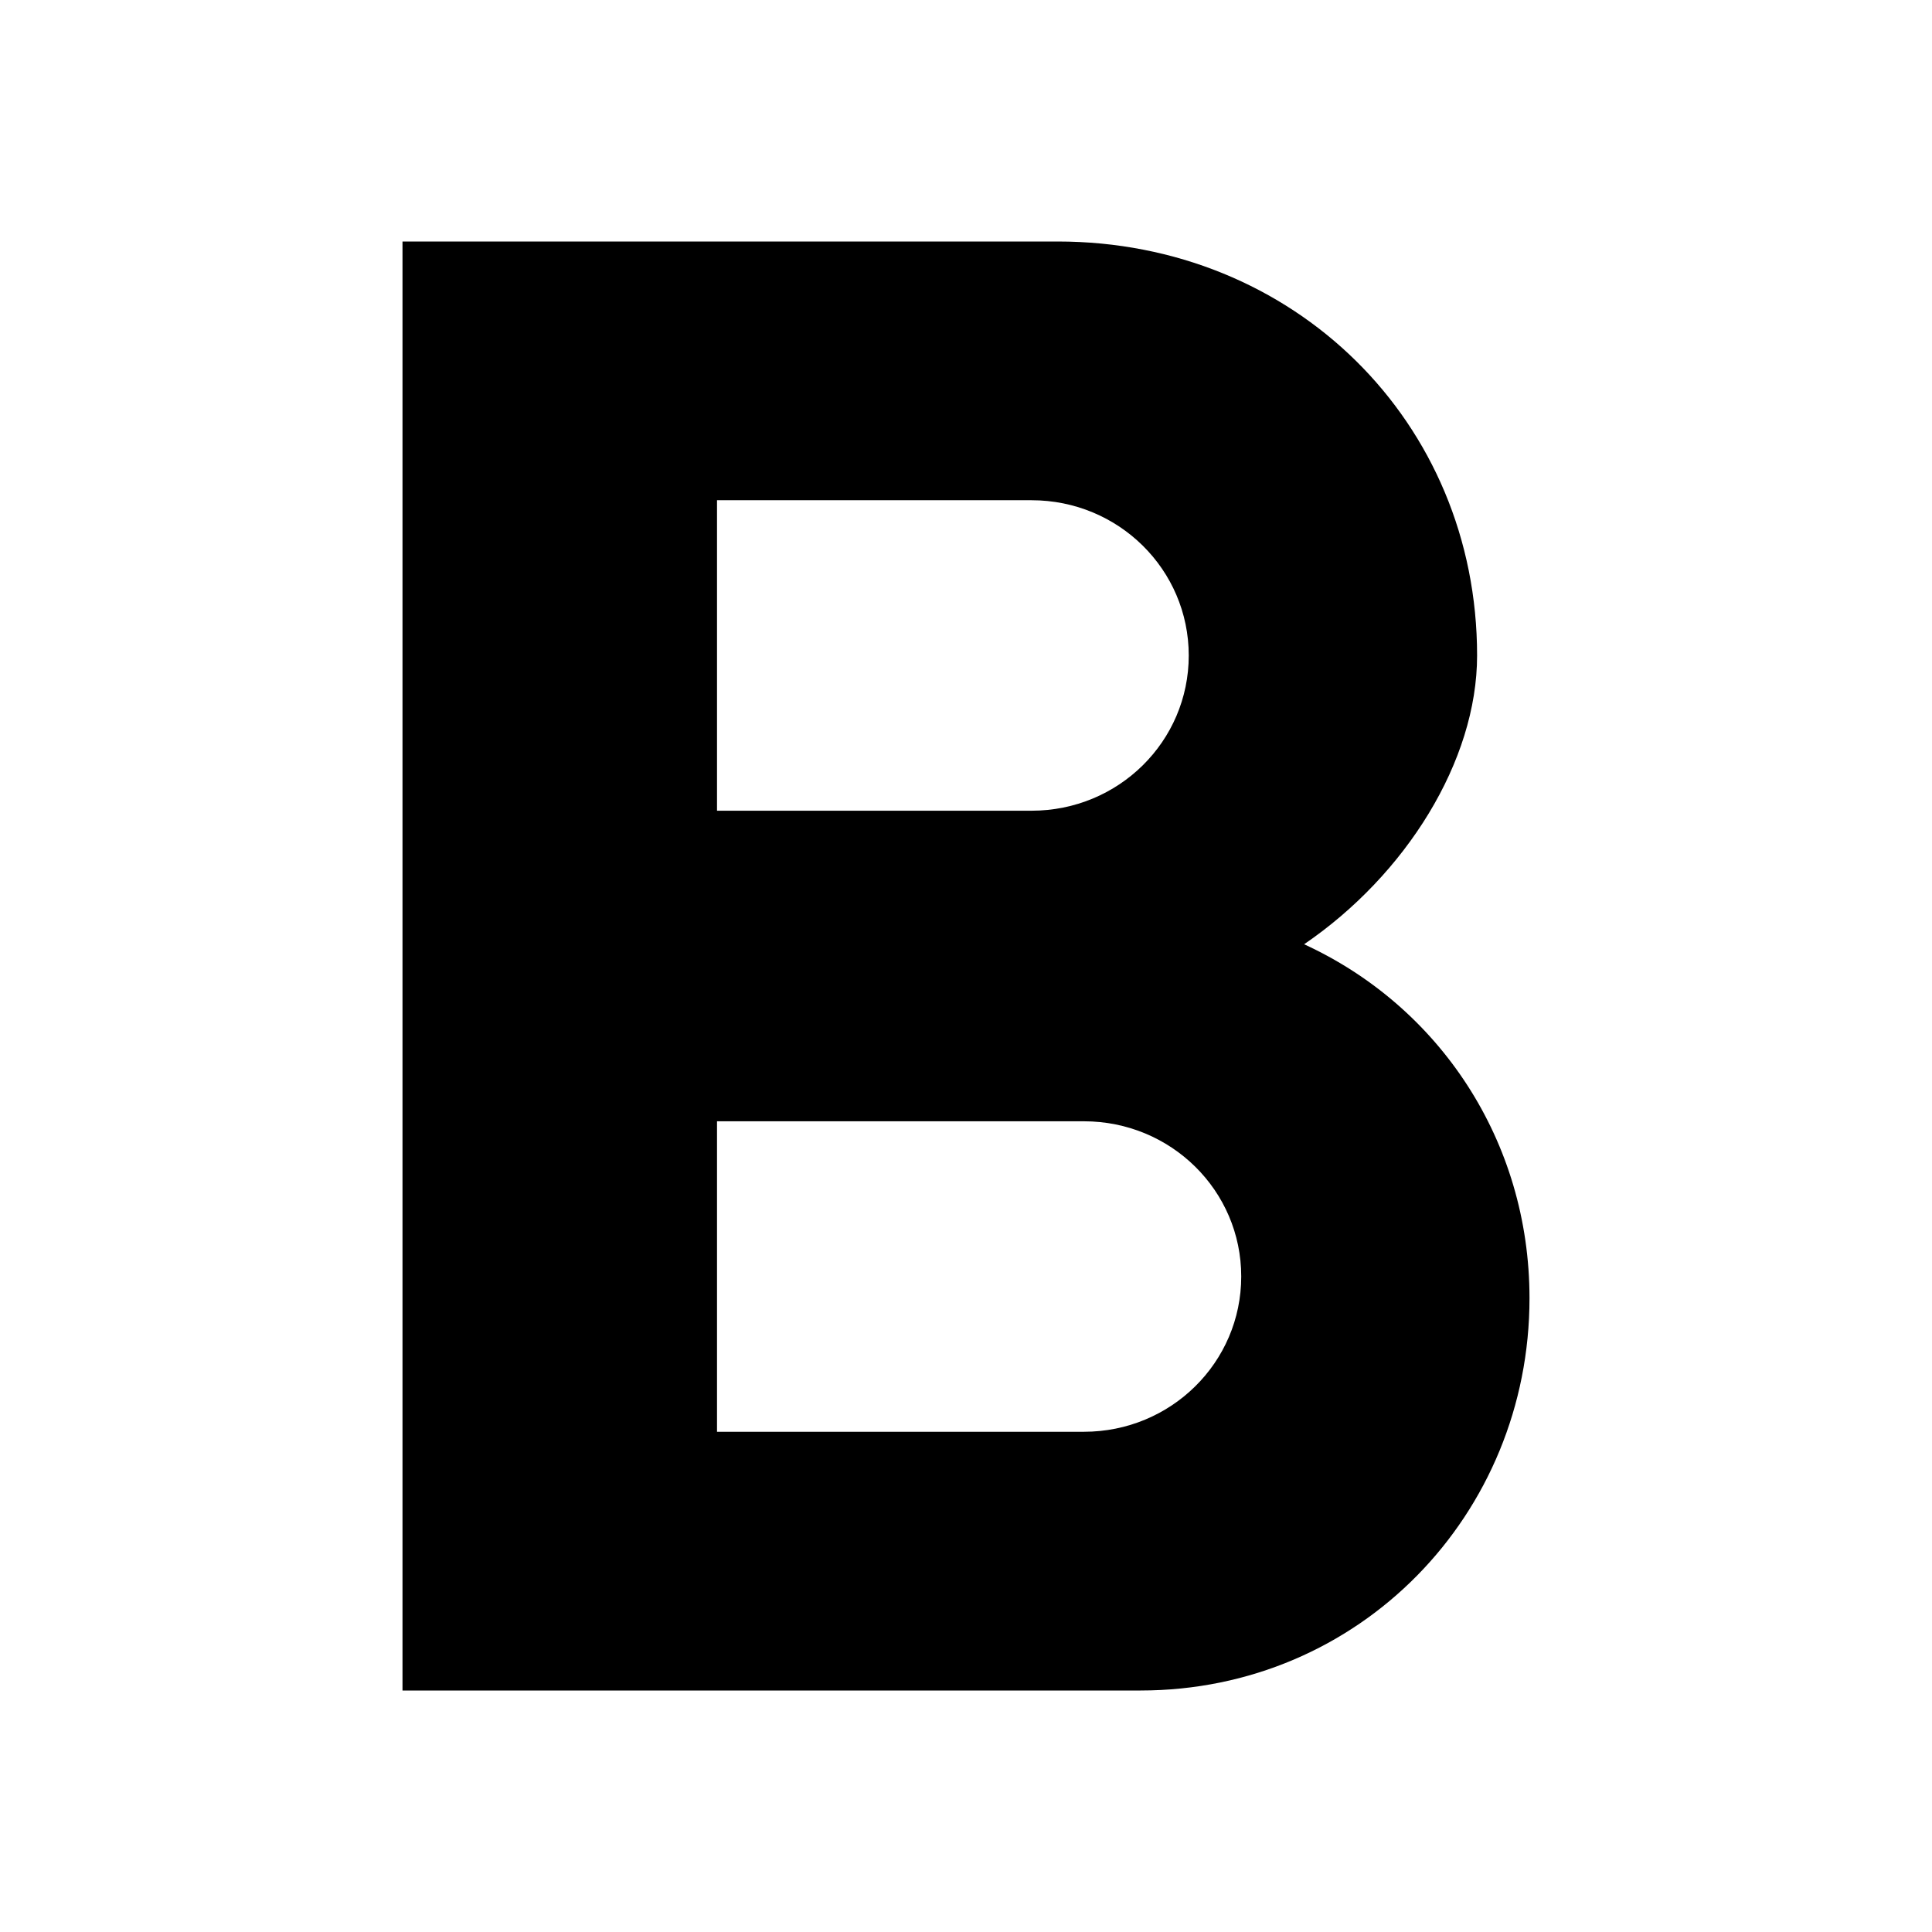
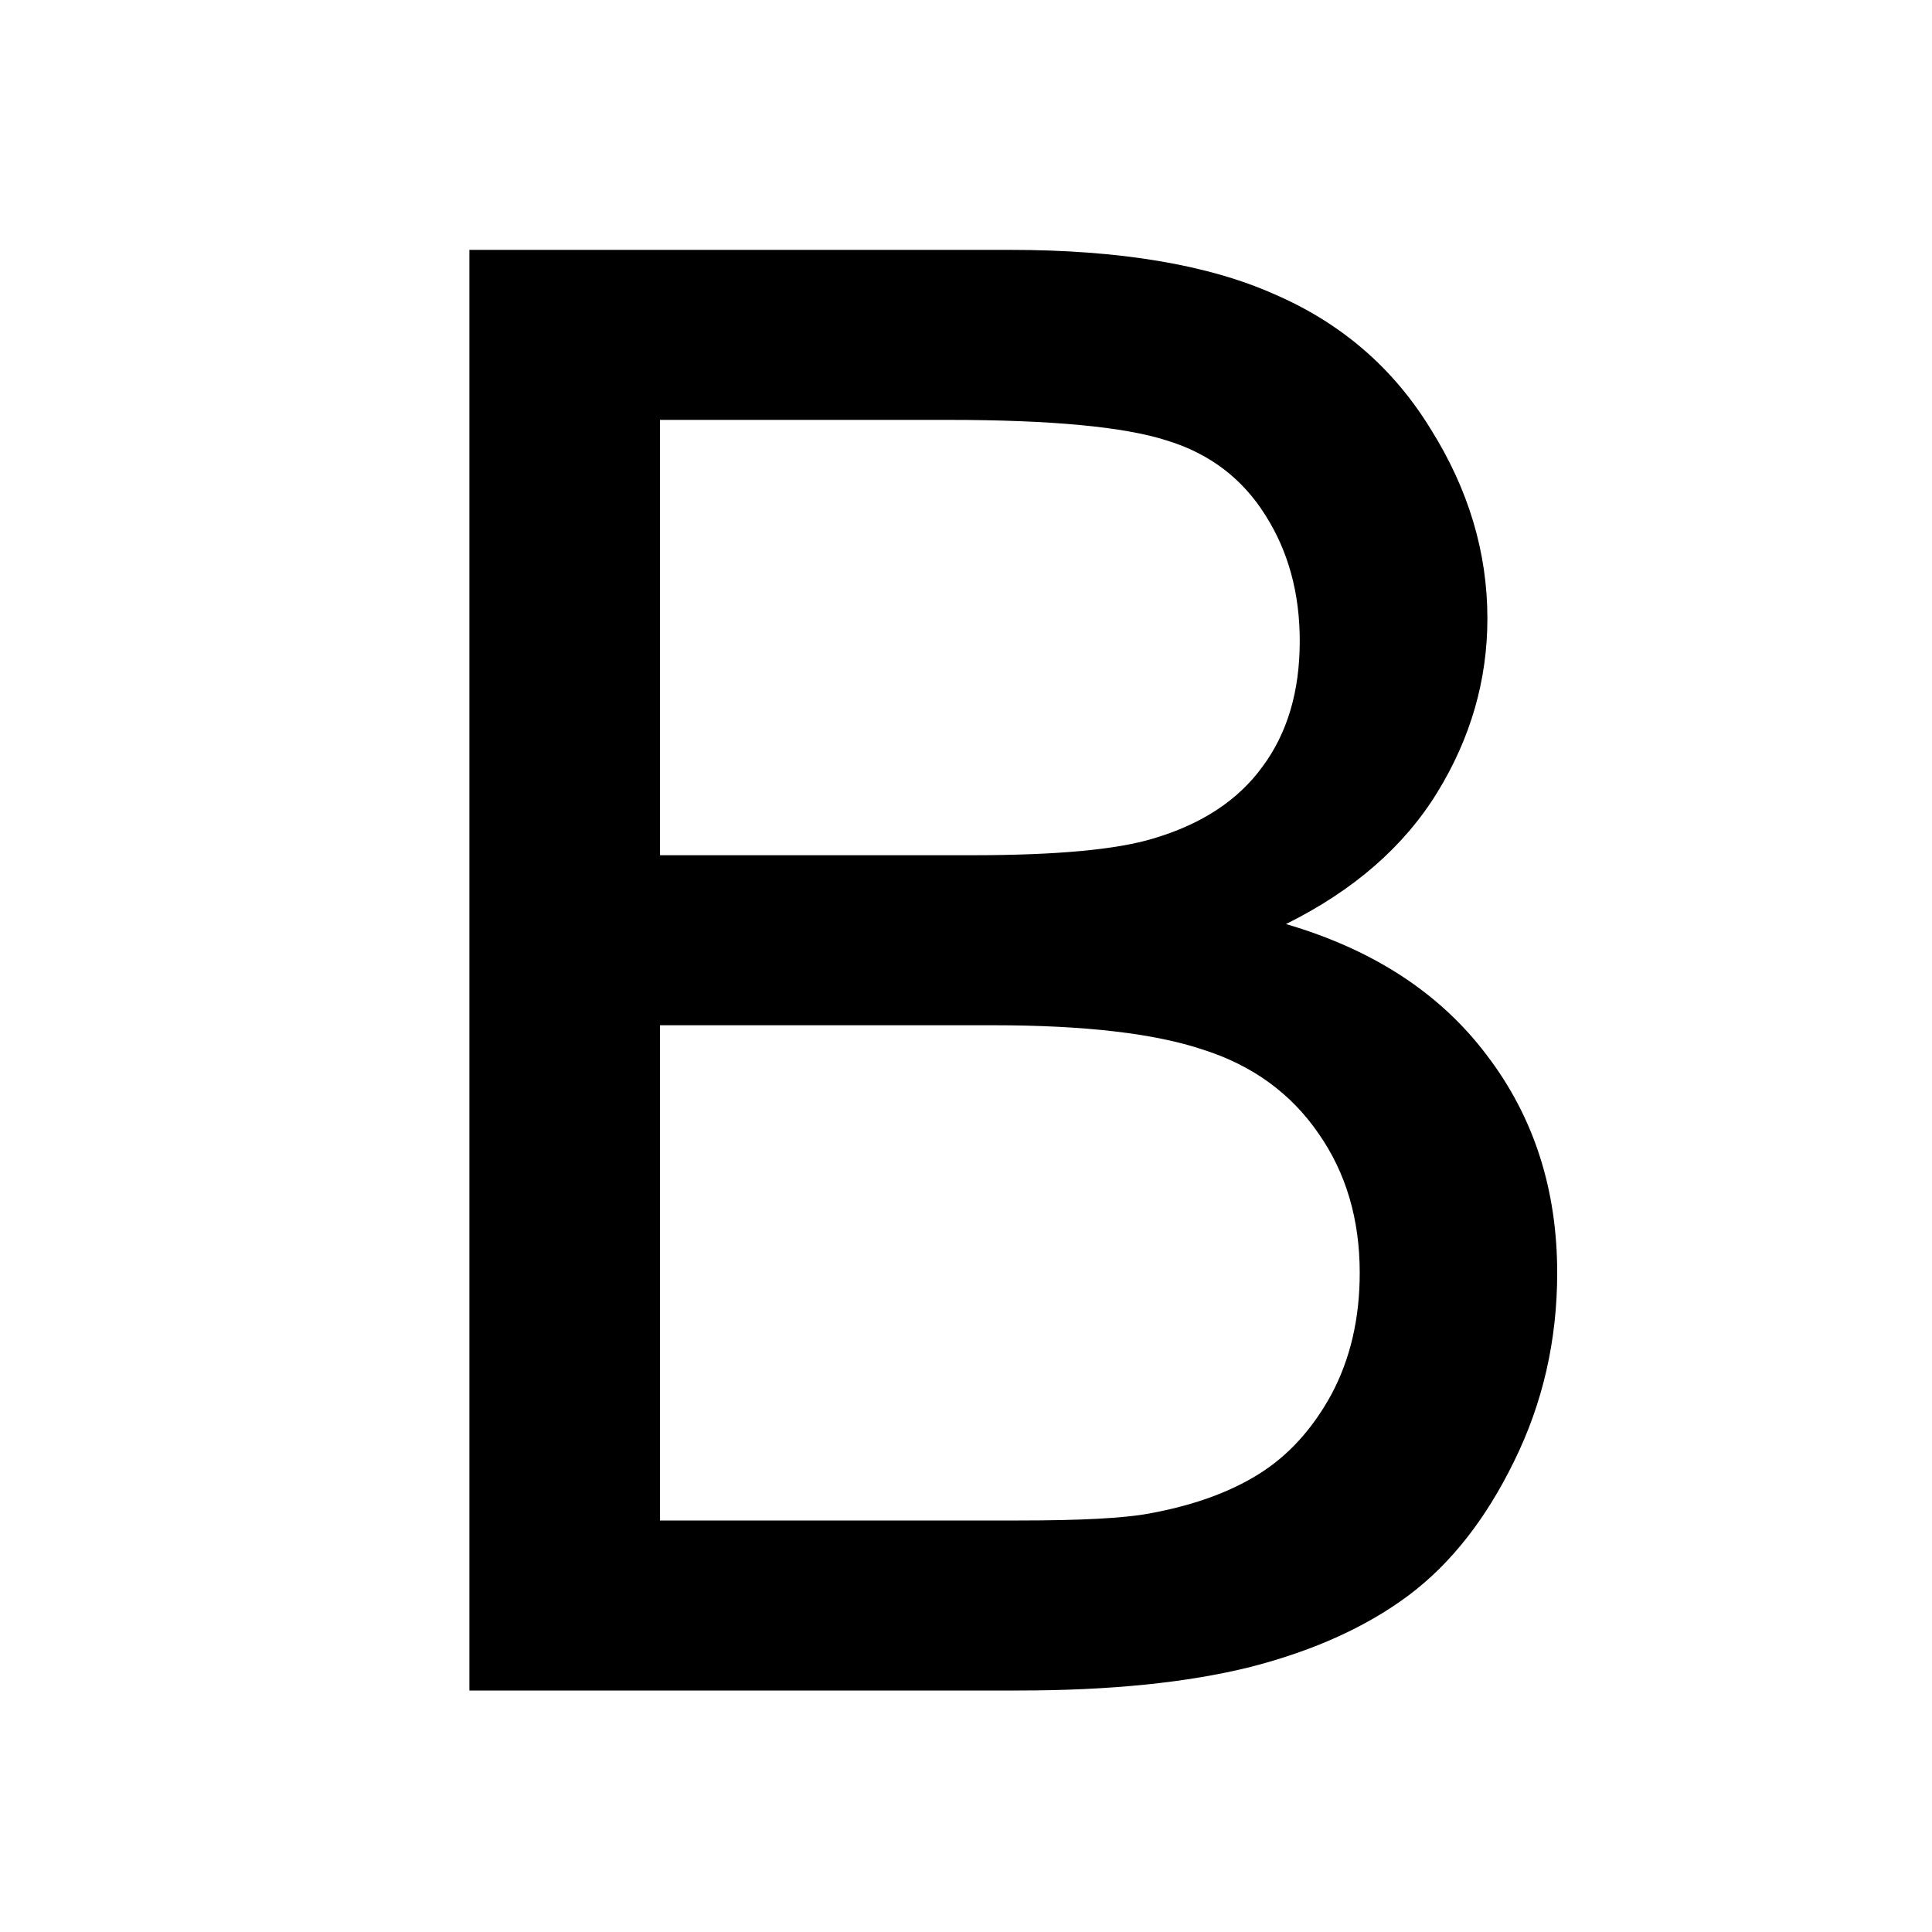
<svg xmlns="http://www.w3.org/2000/svg" height="24px" viewBox="0 0 24 24" width="24px">
-   <path d="M16.2 11.73C17.463 10.869 18.349 9.454 18.349 8.143C18.349 5.237 16.07 3 13.139 3H5V21H14.168C16.89 21 19 18.814 19 16.127C19 14.173 17.88 12.501 16.2 11.73ZM8.907 6.214H12.814C13.895 6.214 14.767 7.076 14.767 8.143C14.767 9.21 13.895 10.071 12.814 10.071H8.907V6.214ZM13.465 17.786H8.907V13.929H13.465C14.546 13.929 15.419 14.79 15.419 15.857C15.419 16.924 14.546 17.786 13.465 17.786Z" />
+   <path d="M5.831 21V3.104H12.545C13.912 3.104 15.007 3.288 15.829 3.654C16.659 4.012 17.306 4.569 17.77 5.326C18.241 6.075 18.477 6.86 18.477 7.682C18.477 8.447 18.27 9.167 17.855 9.843C17.44 10.518 16.813 11.063 15.975 11.479C17.058 11.796 17.887 12.337 18.465 13.102C19.051 13.867 19.344 14.77 19.344 15.812C19.344 16.65 19.165 17.431 18.807 18.156C18.457 18.872 18.022 19.425 17.501 19.816C16.98 20.206 16.325 20.504 15.536 20.707C14.754 20.902 13.794 21 12.655 21H5.831ZM8.199 10.624H12.069C13.119 10.624 13.871 10.555 14.327 10.416C14.929 10.238 15.381 9.94 15.682 9.525C15.991 9.11 16.146 8.59 16.146 7.963C16.146 7.369 16.004 6.848 15.719 6.4C15.434 5.945 15.027 5.635 14.498 5.473C13.969 5.302 13.062 5.216 11.776 5.216H8.199V10.624ZM8.199 18.888H12.655C13.42 18.888 13.957 18.86 14.266 18.803C14.811 18.705 15.267 18.542 15.633 18.314C15.999 18.087 16.301 17.757 16.537 17.326C16.773 16.886 16.891 16.382 16.891 15.812C16.891 15.145 16.72 14.567 16.378 14.079C16.036 13.582 15.56 13.236 14.95 13.041C14.348 12.838 13.477 12.736 12.337 12.736H8.199V18.888Z" />
</svg>
